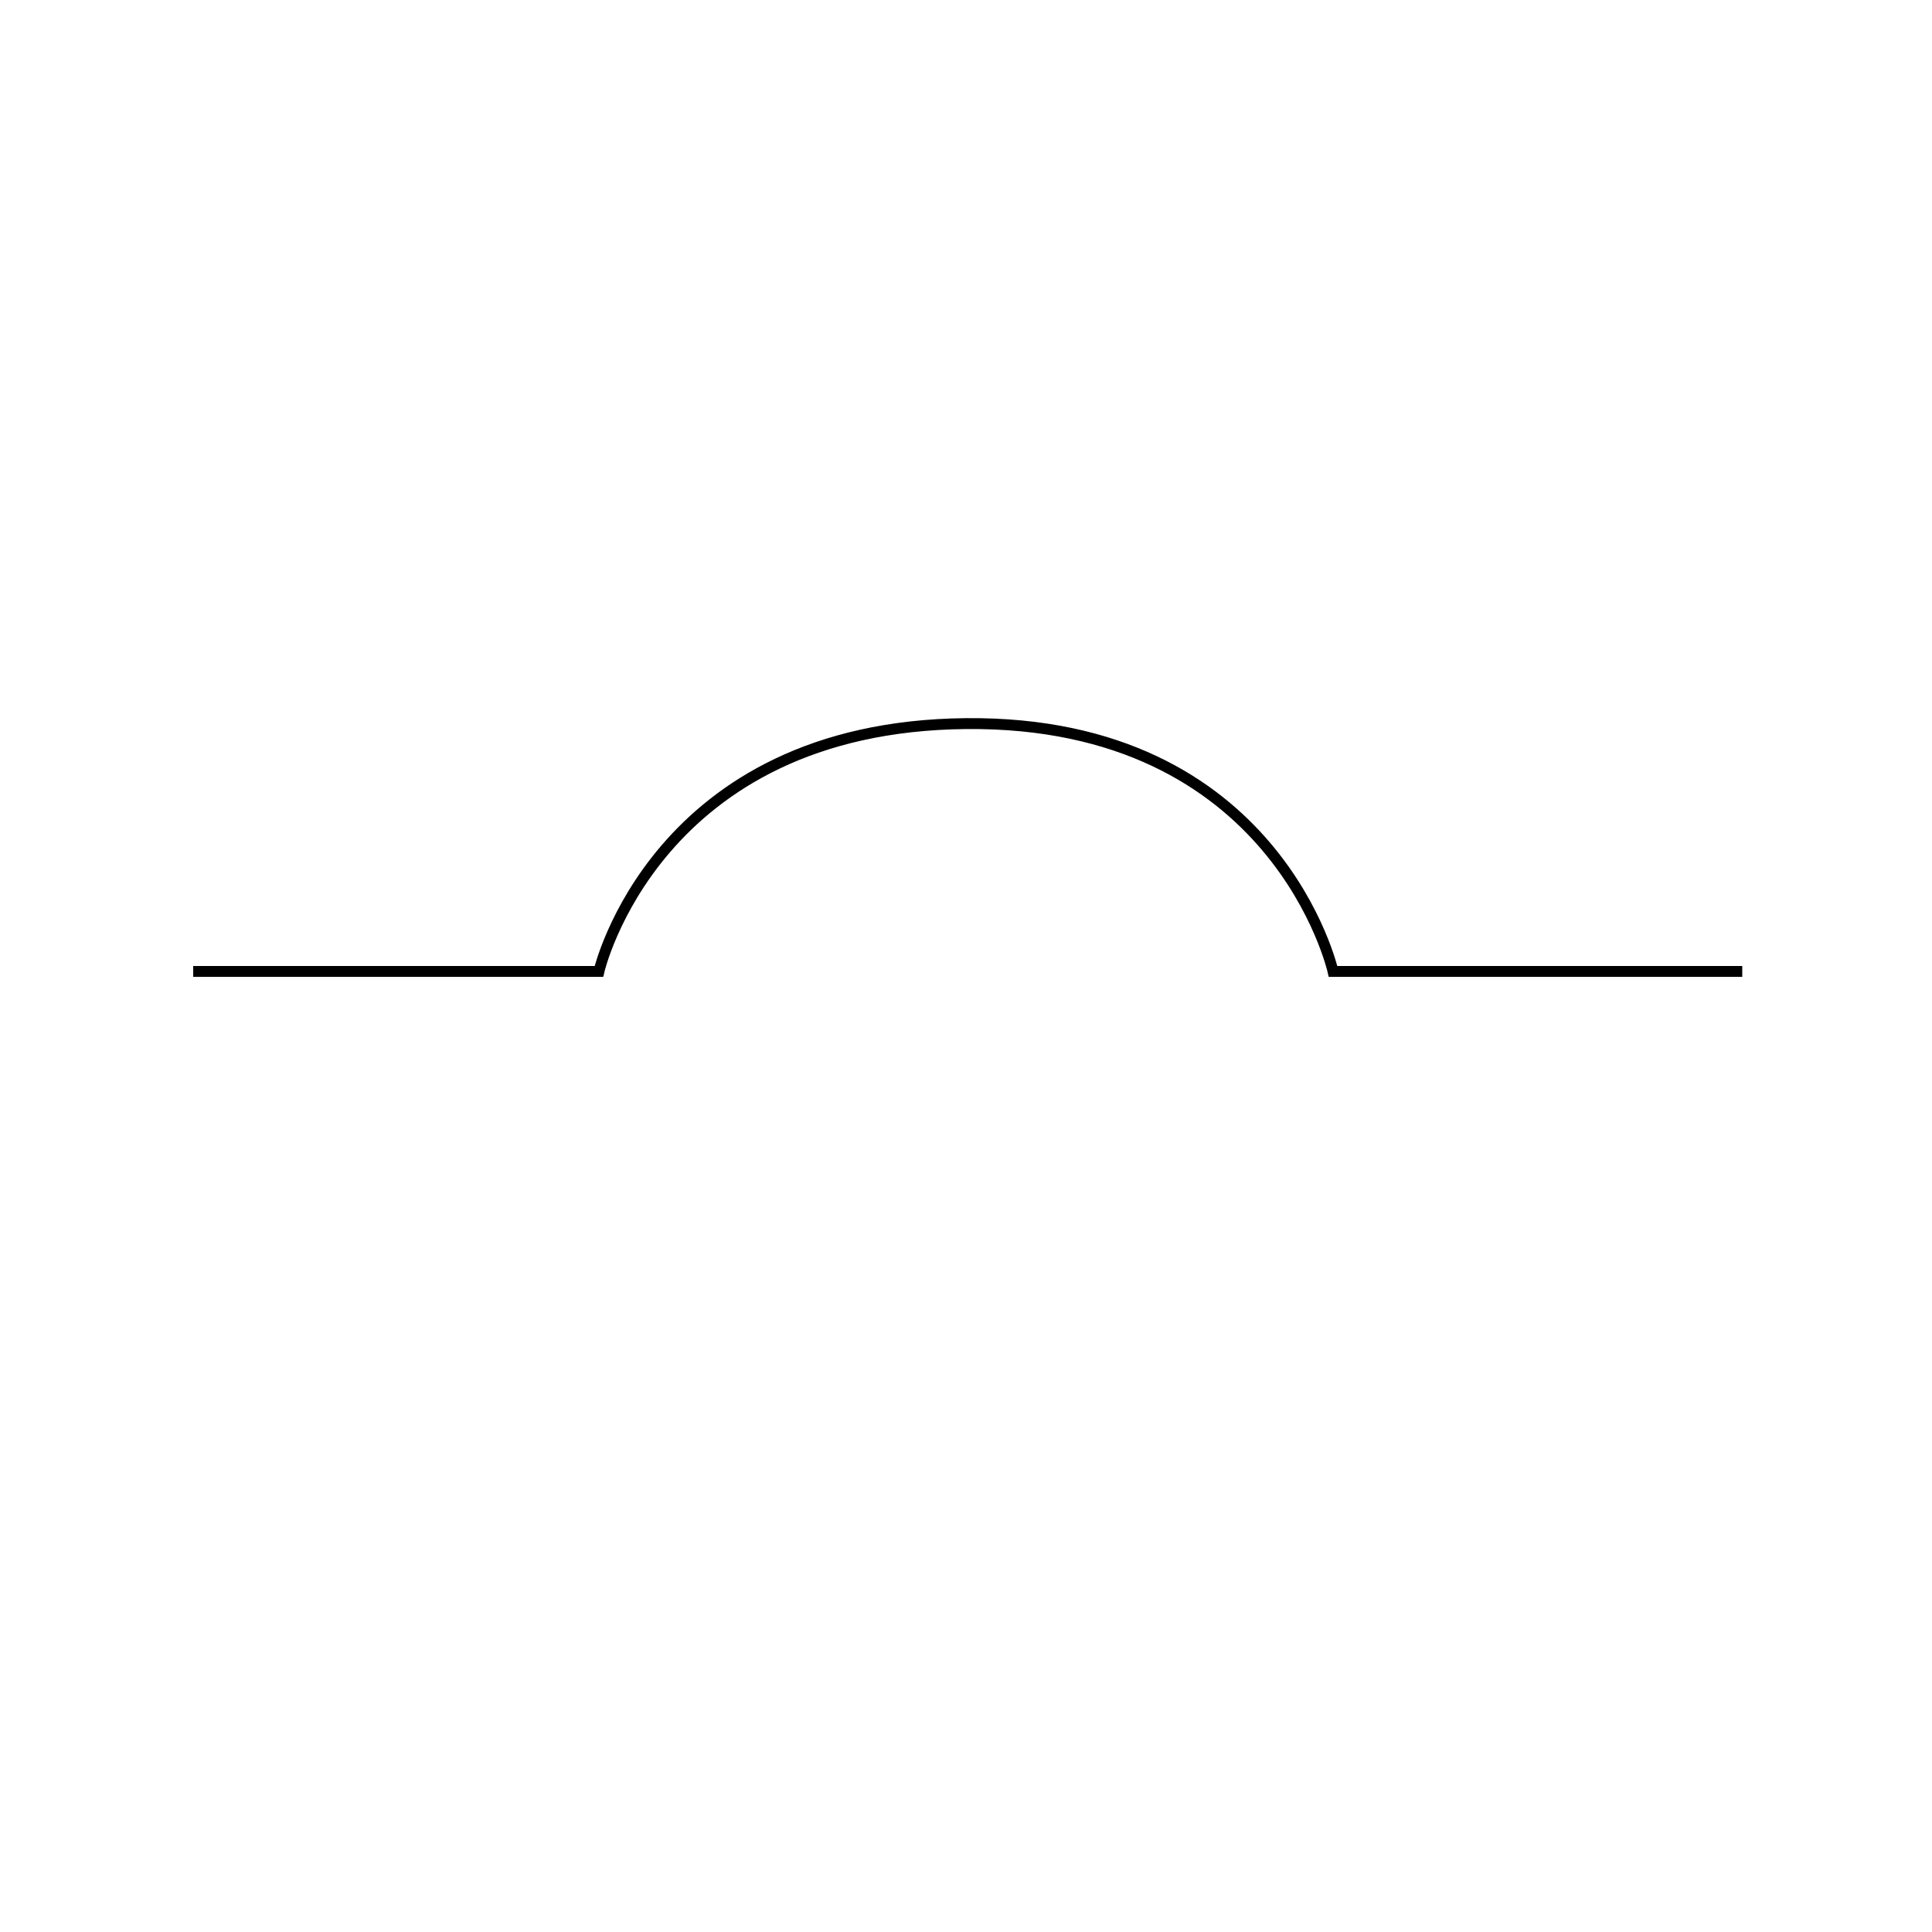
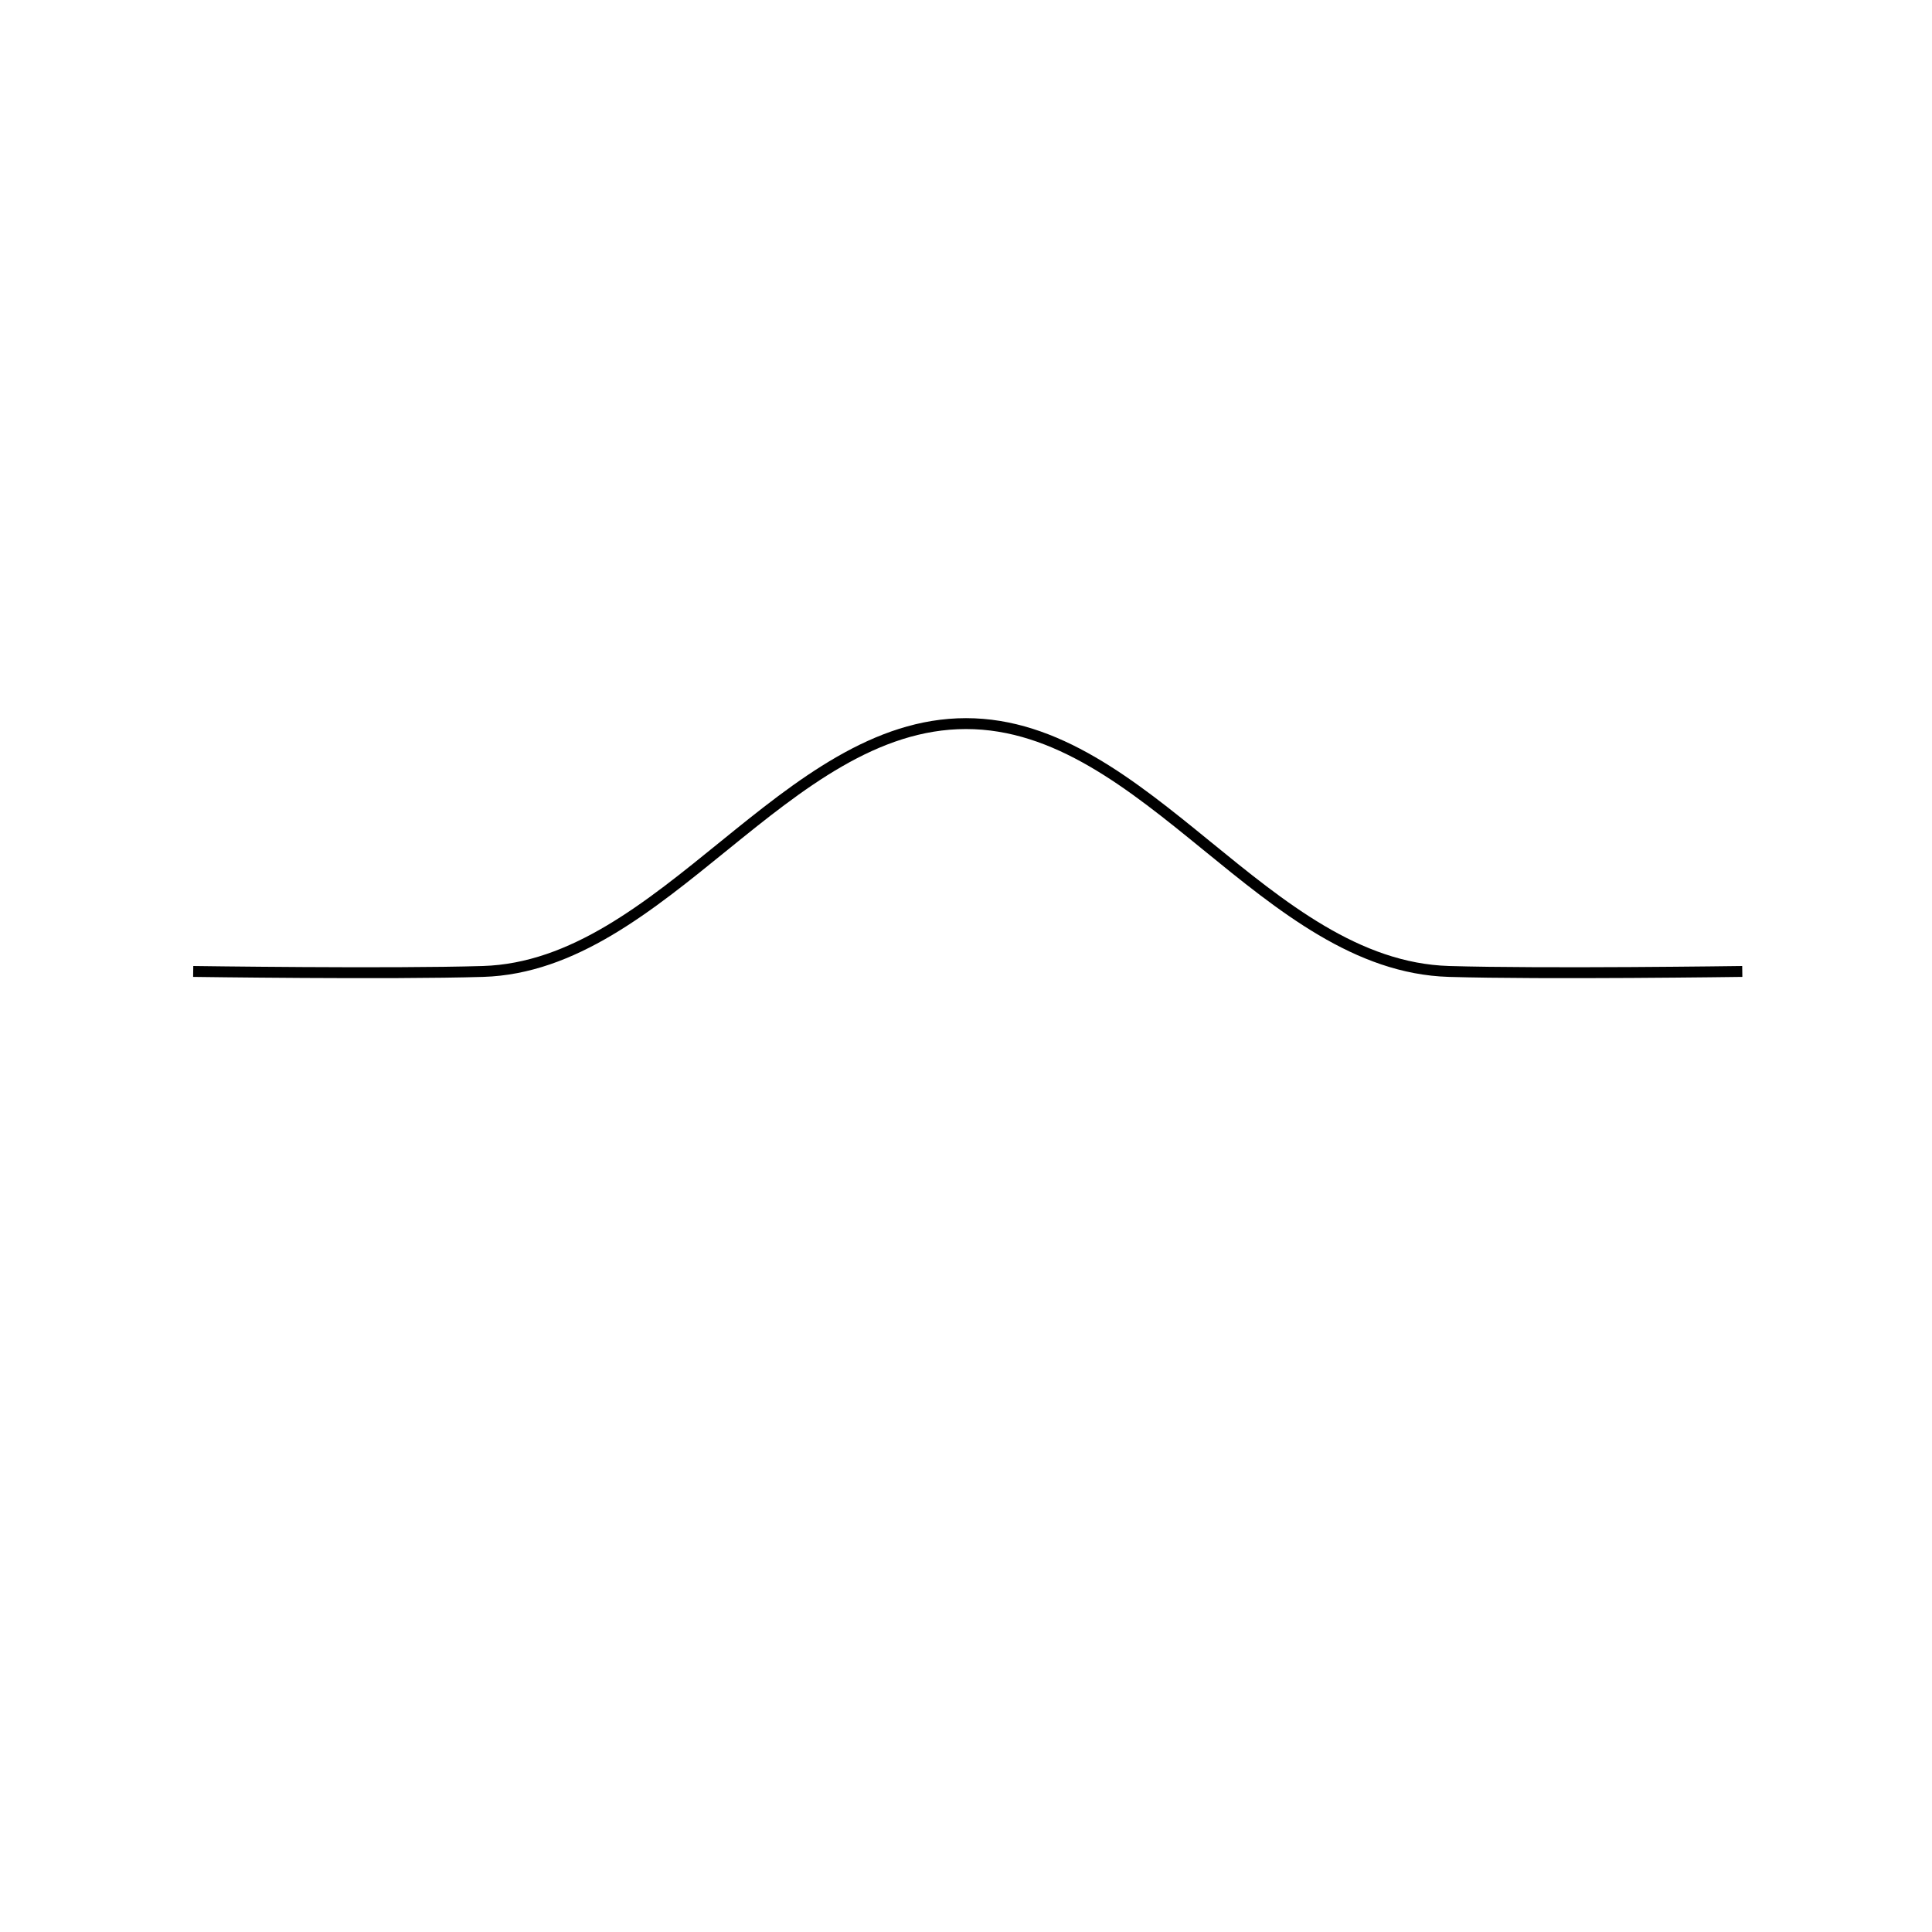
- <svg xmlns="http://www.w3.org/2000/svg" width="500" height="500" viewBox="0 0 132.292 132.292" version="1.1" id="svg1">
+ <svg xmlns="http://www.w3.org/2000/svg" width="250" height="250" viewBox="0 0 132.292 132.292" version="1.1" id="svg1">
  <defs id="defs1" />
  <g id="layer1">
-     <path style="fill:none;stroke:currentColor;stroke-width:0.746" d="m 13.229,66.519 h 27.781 c 0,0 3.855,-16.769 25.135,-16.971 21.281,-0.202 25.135,16.971 25.135,16.971 l 28.019,-6.2e-5" id="path5" />
+     <path style="fill:none;stroke:currentColor;stroke-width:0.746" d="m 13.229,66.519 c 0,0 13.406,0.194 19.844,0 12.37,-0.373 20.682,-16.971 33.073,-16.971 12.391,9e-6 20.5,16.598 33.073,16.971 6.515,0.193 20.082,-6.2e-5 20.082,-6.2e-5" id="path5" />
  </g>
</svg>
